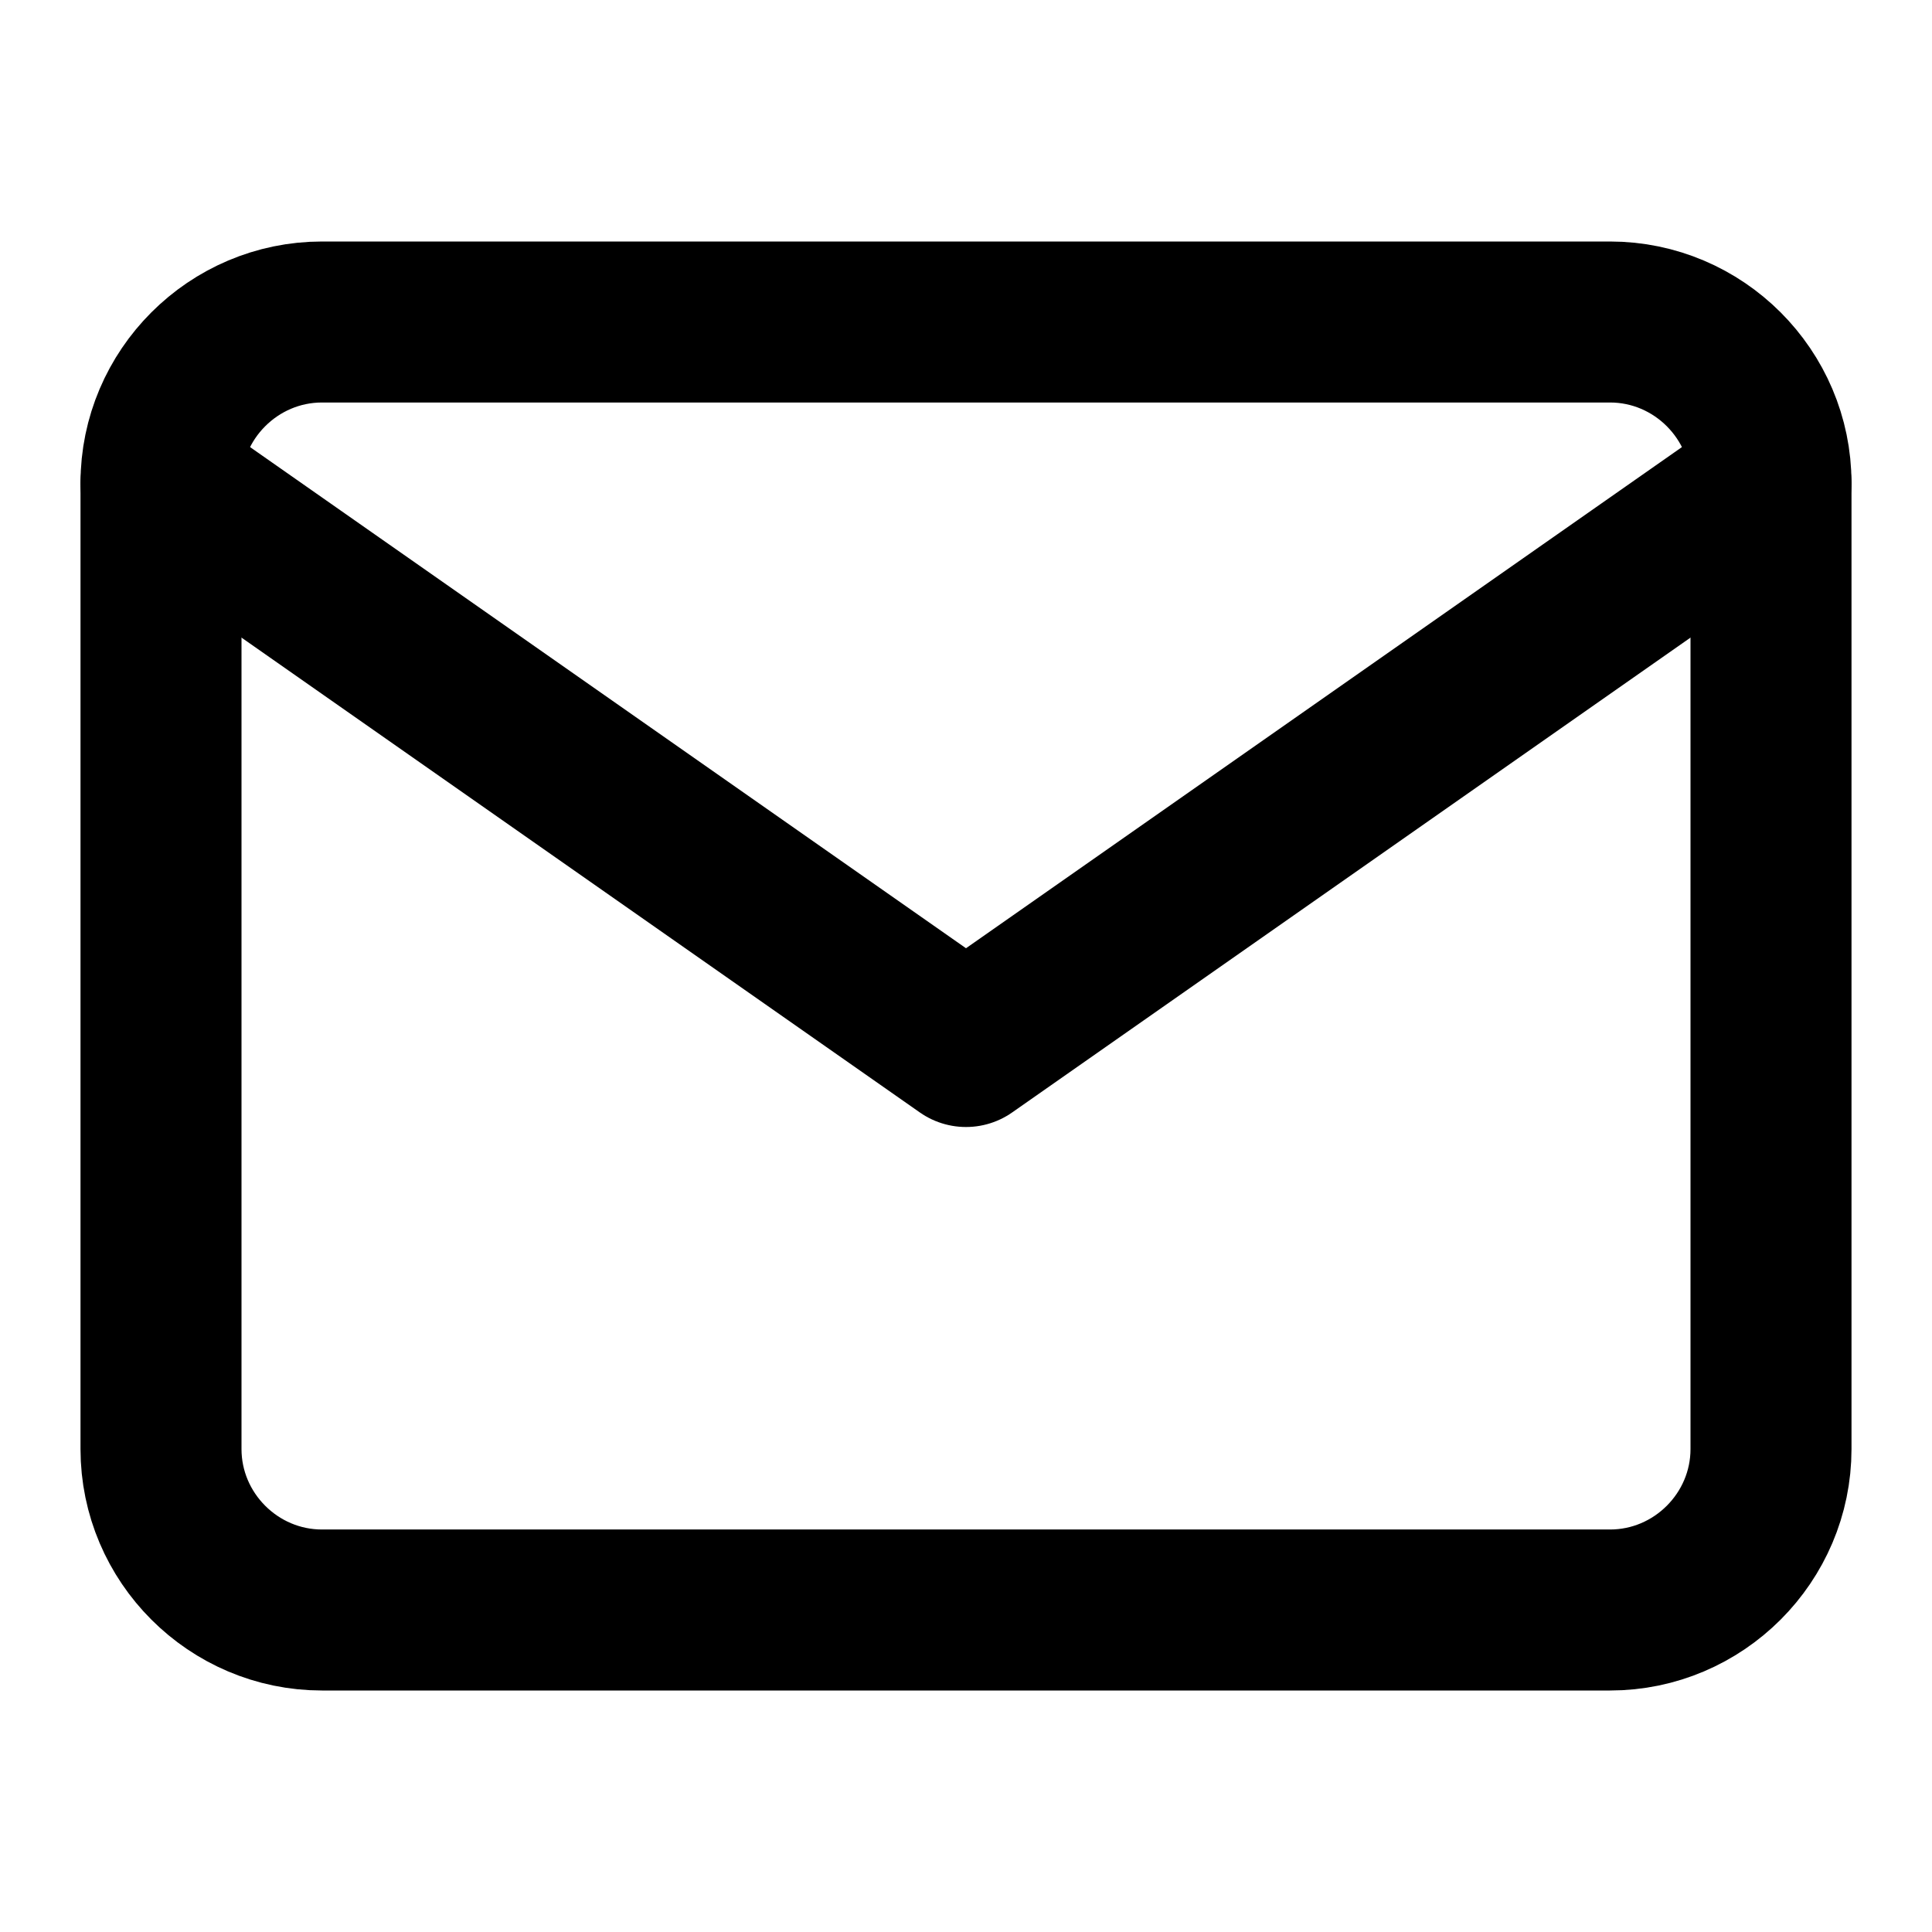
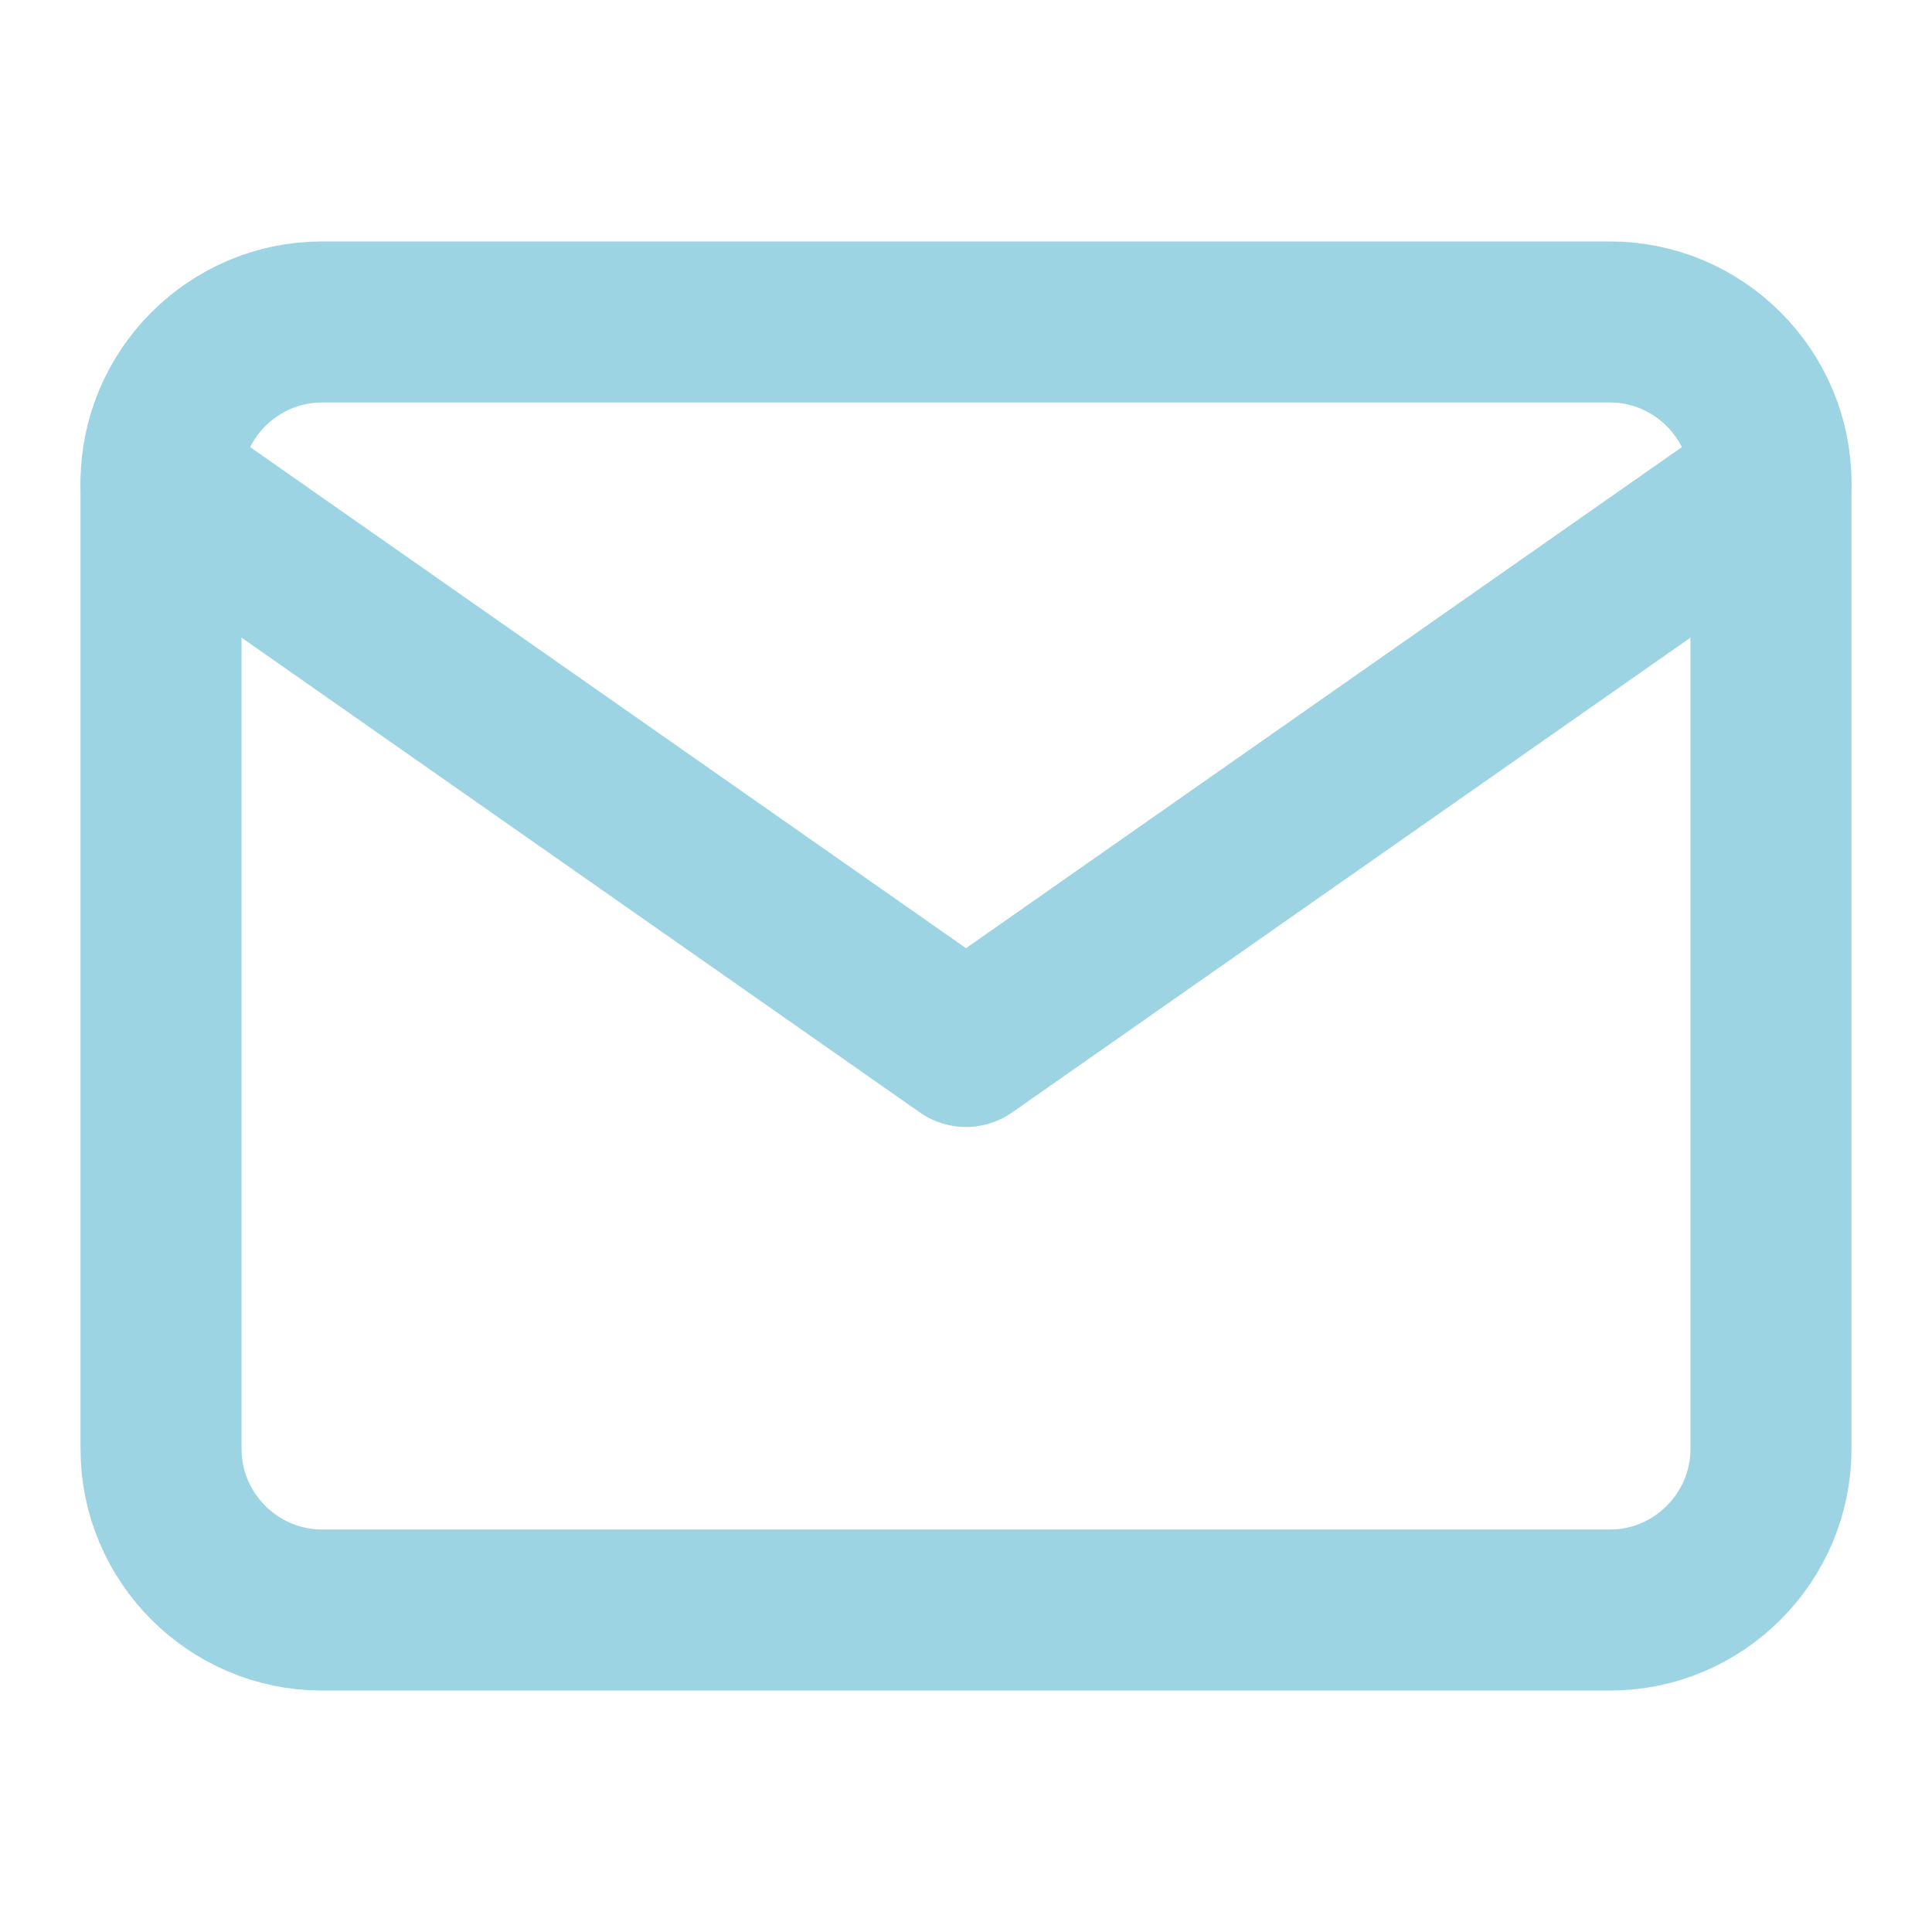
- <svg xmlns="http://www.w3.org/2000/svg" width="23" height="23" viewBox="0 0 24 24" fill="none" stroke="currentColor" stroke-width="2" stroke-linecap="round" stroke-linejoin="round">
-   <path d="M4 4h16c1.1 0 2 .9 2 2v12c0 1.1-.9 2-2 2H4c-1.1 0-2-.9-2-2V6c0-1.1.9-2 2-2z" />
-   <polyline points="22,6 12,13 2,6" />
+ <svg xmlns="http://www.w3.org/2000/svg" width="23" height="23" viewBox="0 0 23 23" fill="none">
+   <path d="M3.833 3.833H19.167C20.221 3.833 21.083 4.696 21.083 5.75V17.25C21.083 18.304 20.221 19.167 19.167 19.167H3.833C2.779 19.167 1.917 18.304 1.917 17.25V5.75C1.917 4.696 2.779 3.833 3.833 3.833Z" stroke-width="1.917" stroke-linecap="round" stroke-linejoin="round" stroke="#9CD4E4" />
+   <path d="M21.083 5.75L11.5 12.458L1.917 5.75" stroke-width="1.917" stroke-linecap="round" stroke-linejoin="round" stroke="#9CD4E4" />
</svg>
